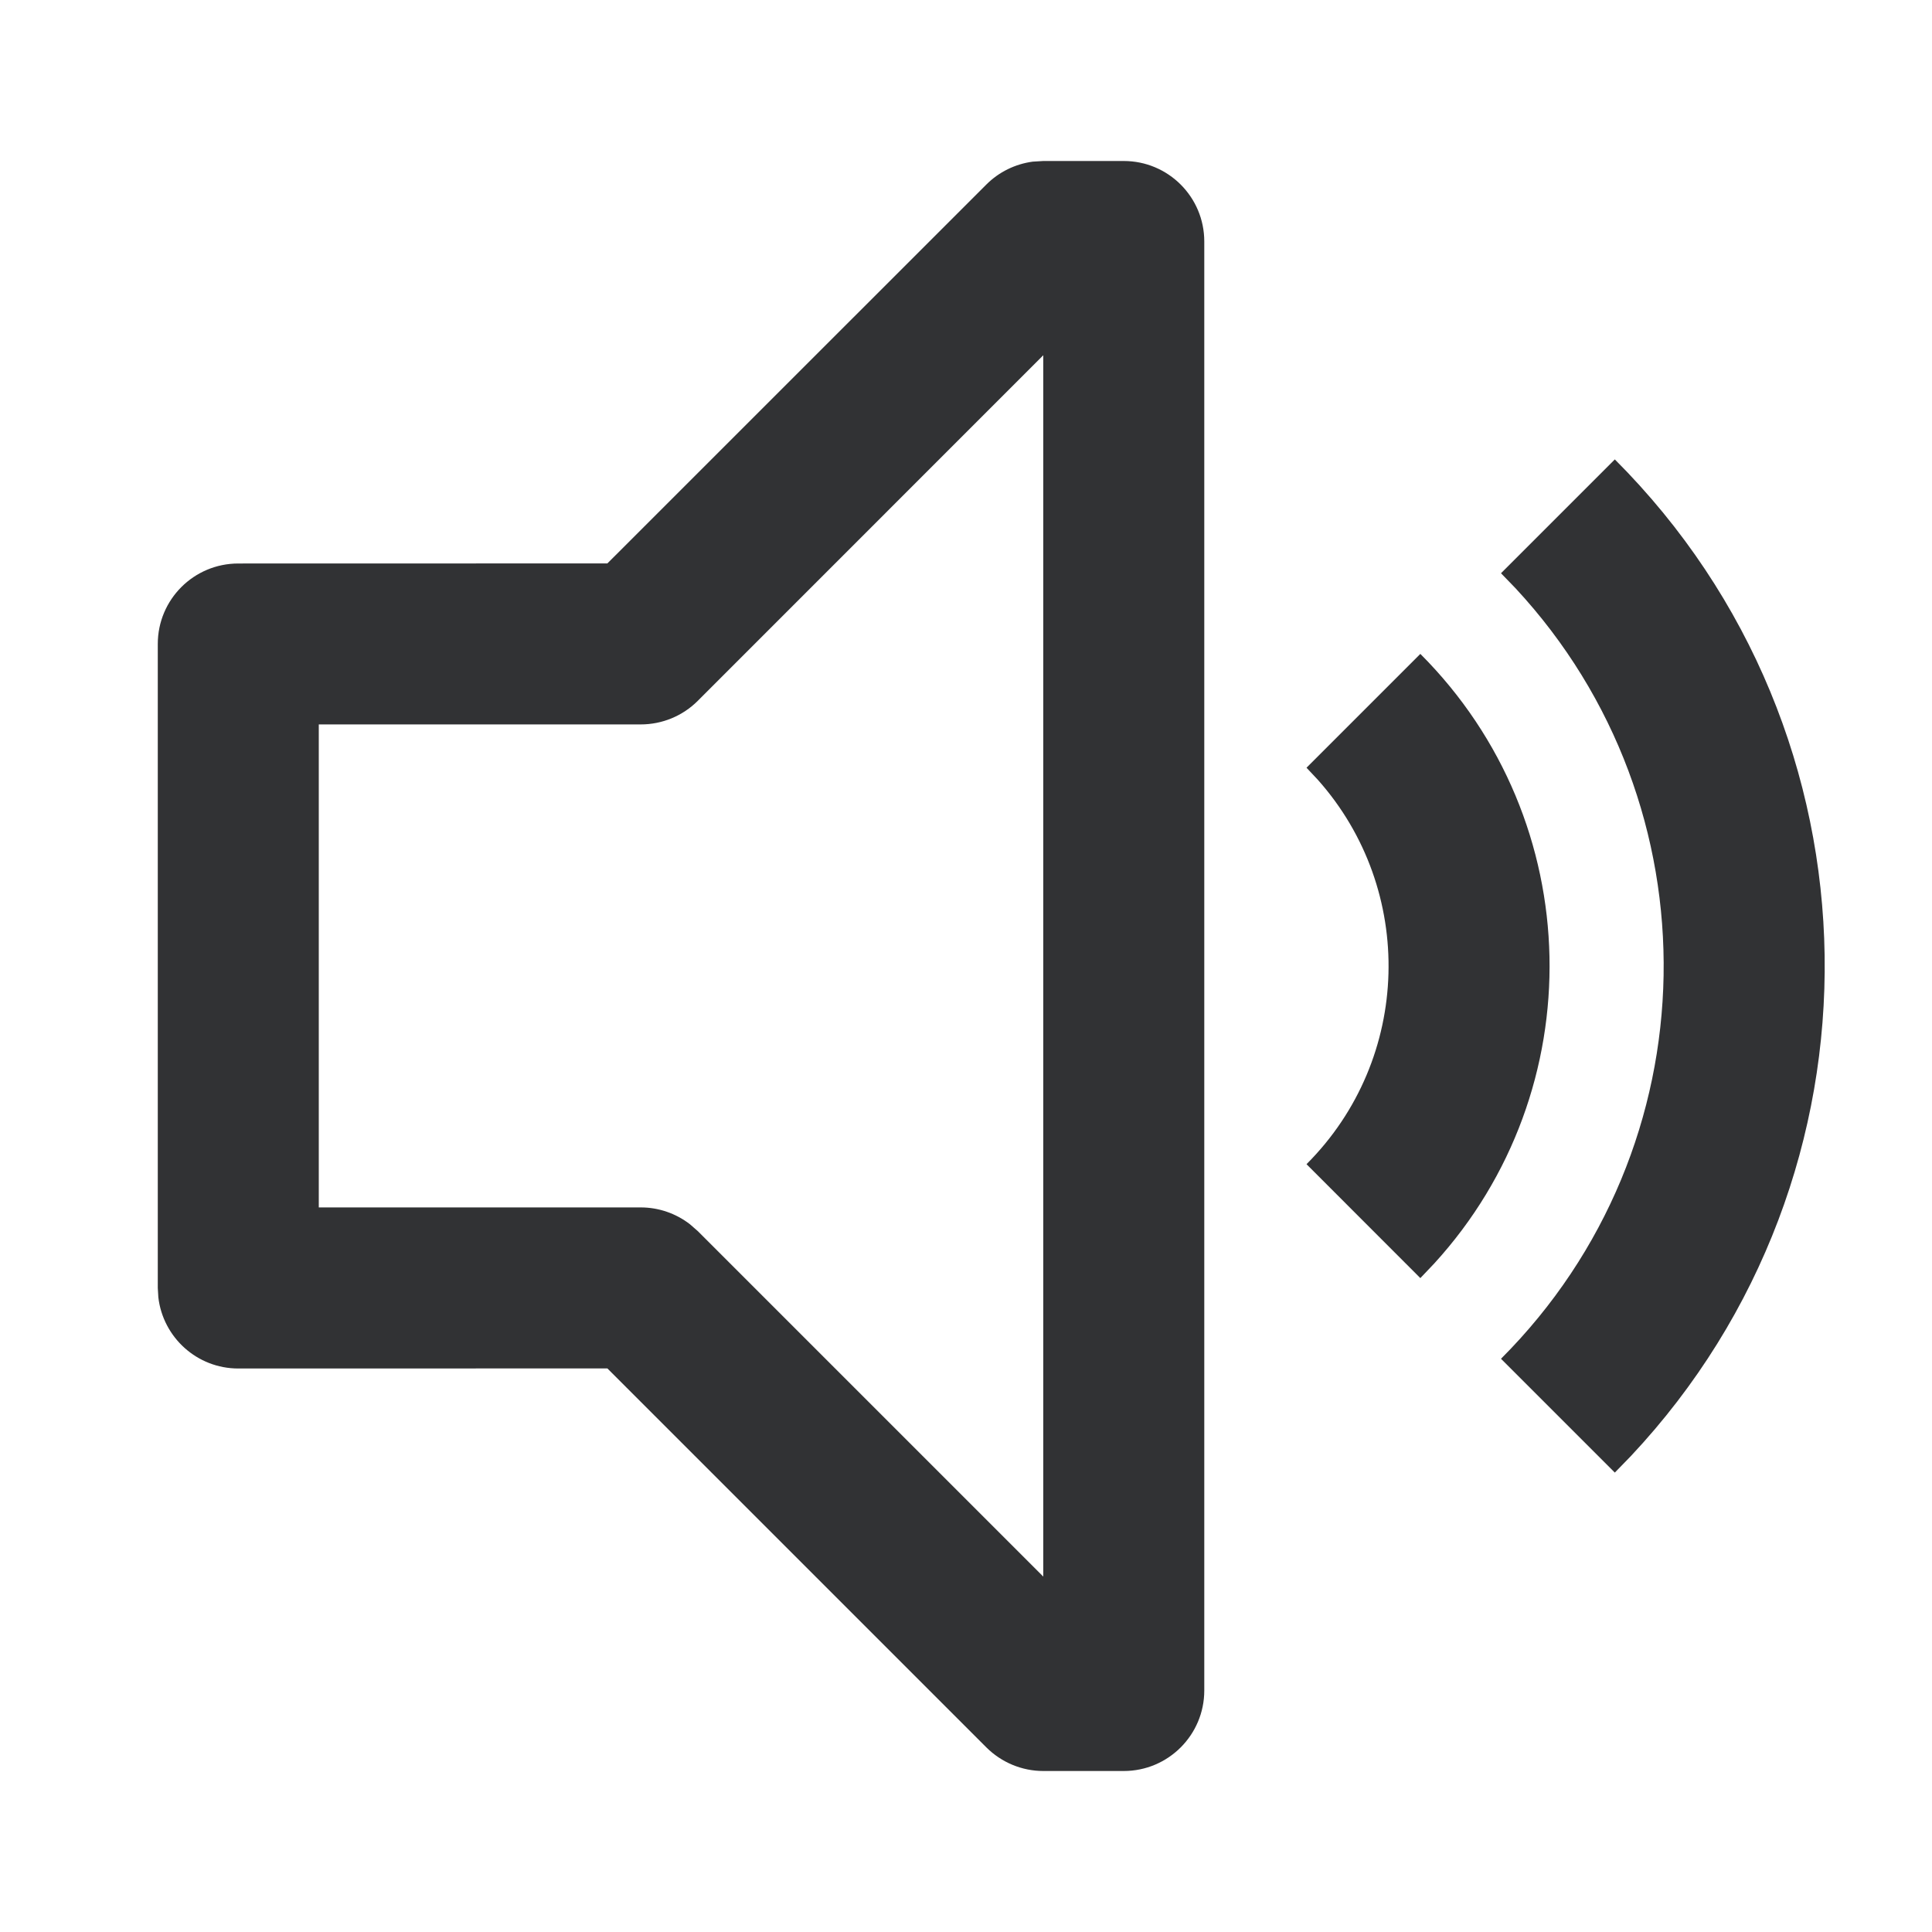
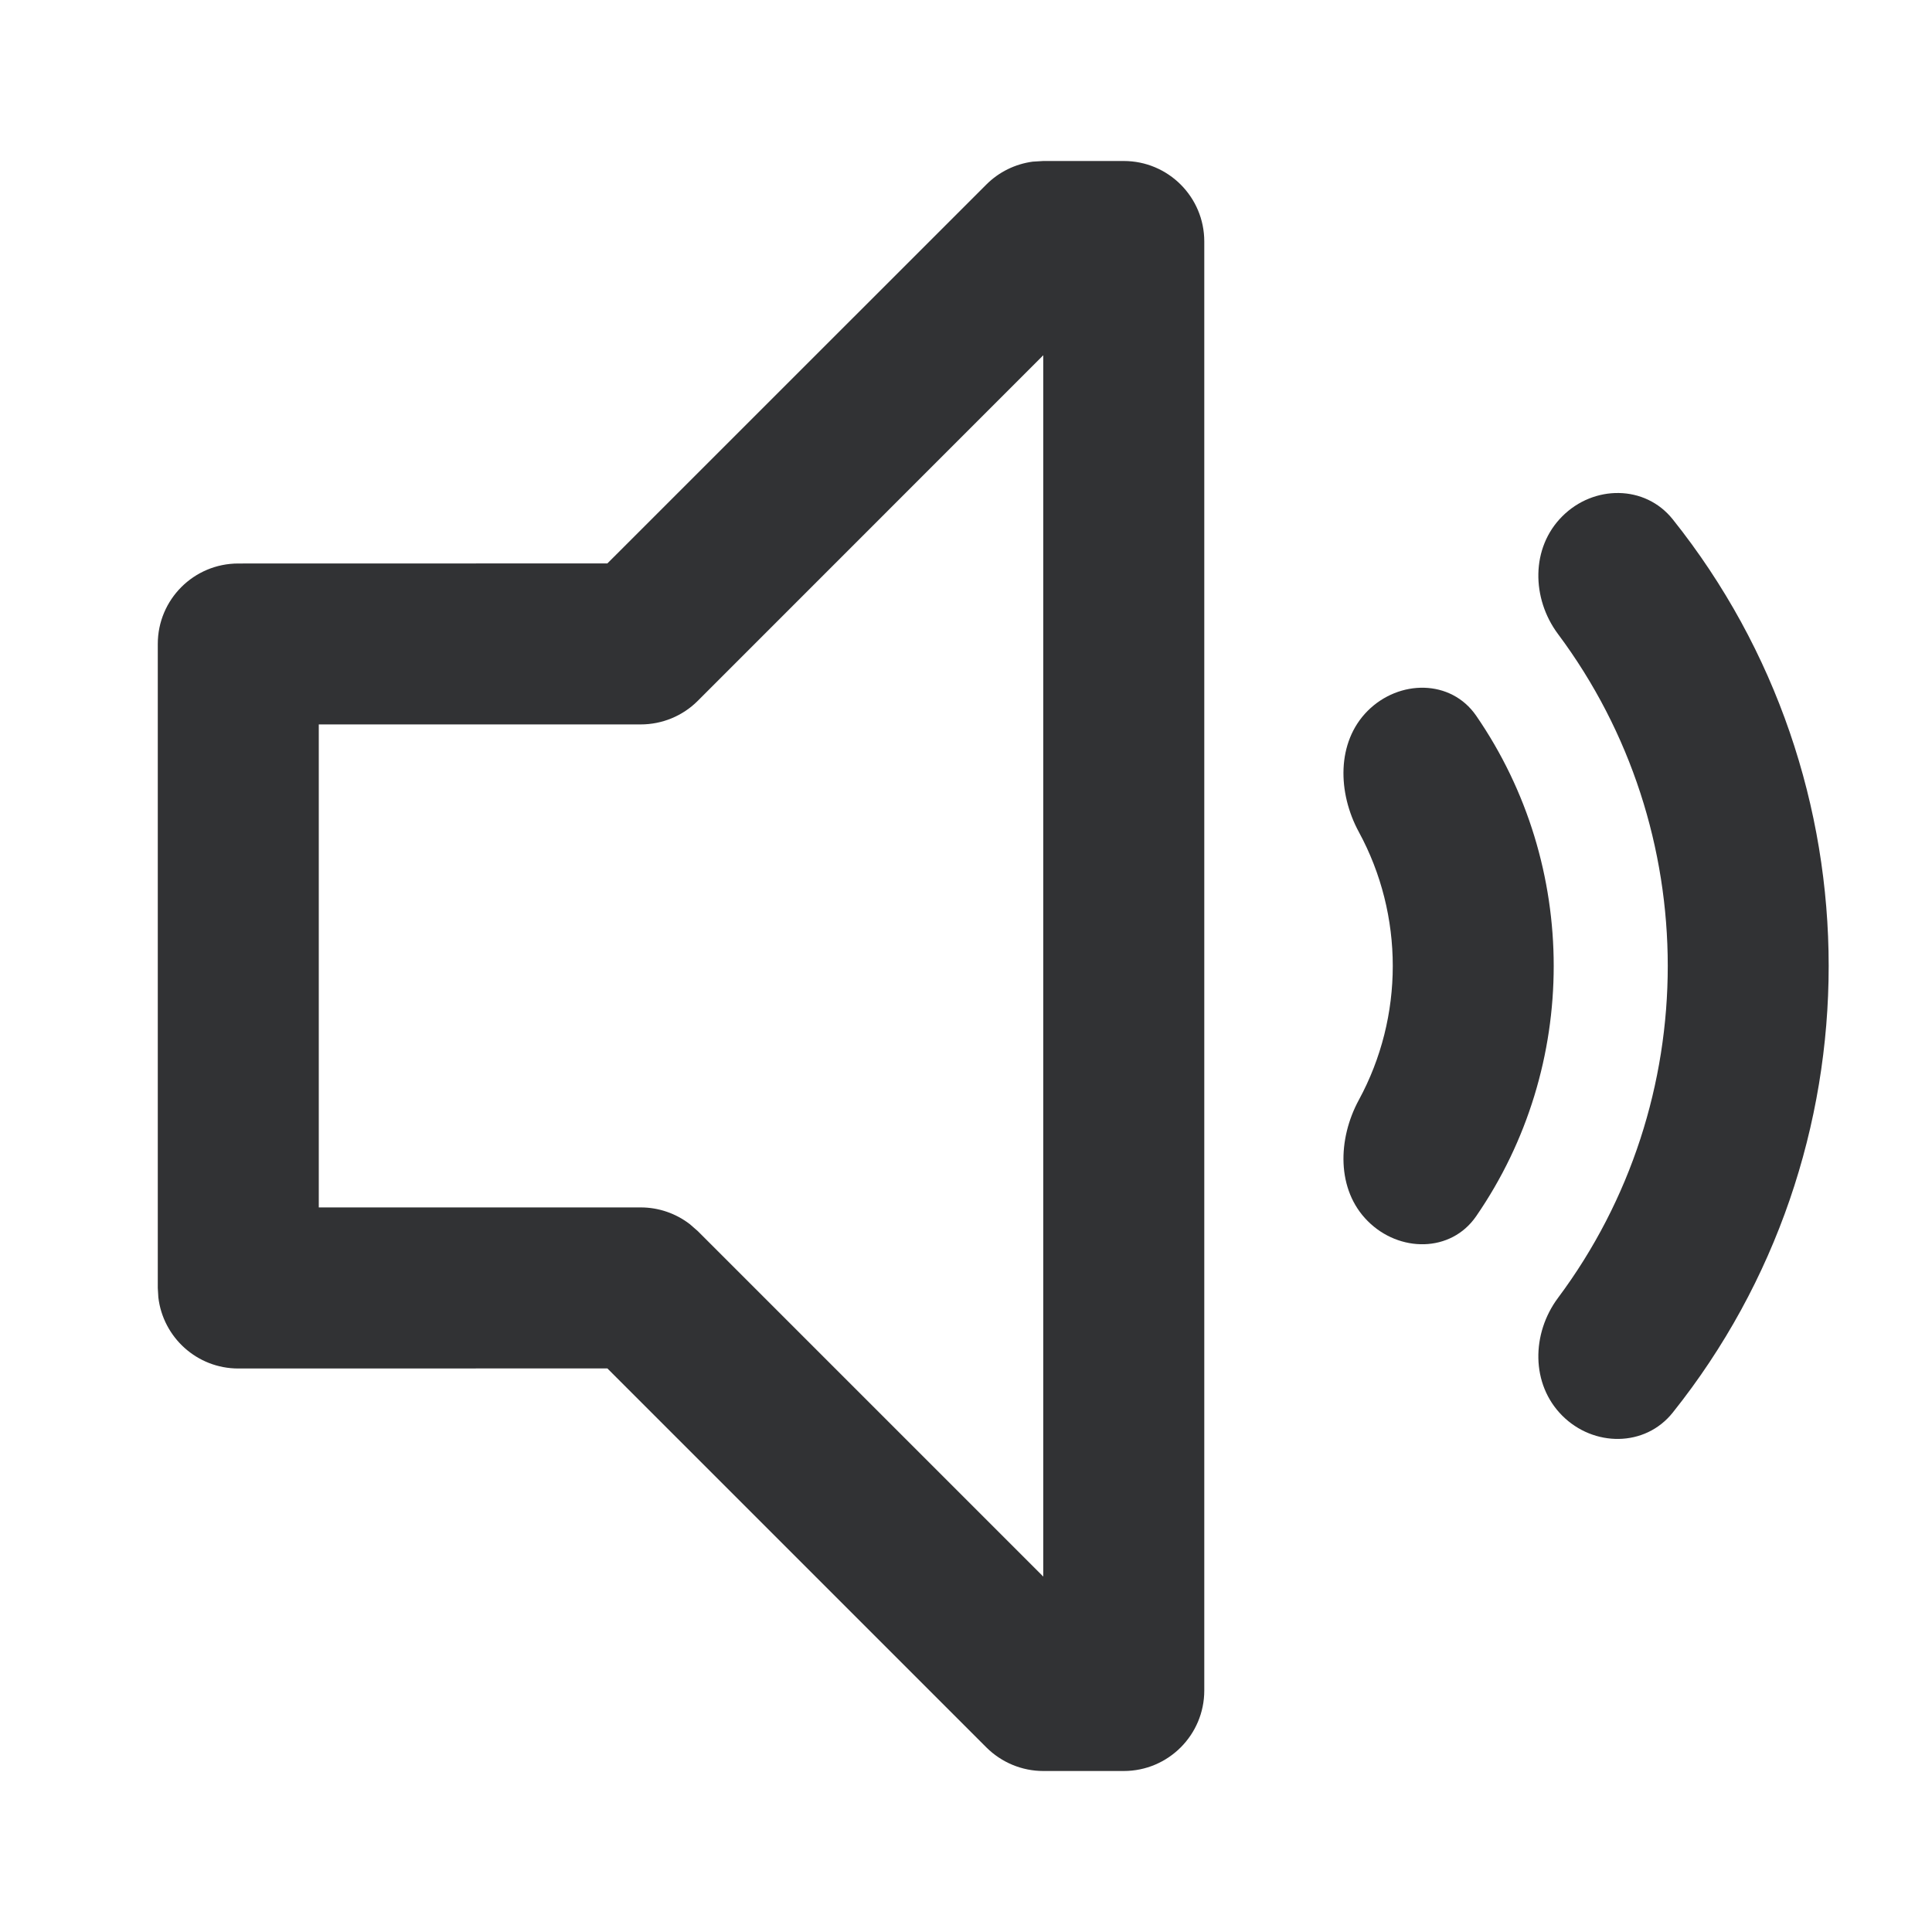
<svg xmlns="http://www.w3.org/2000/svg" width="24" height="24" viewBox="0 0 24 24" fill="none">
-   <path fill-rule="evenodd" clip-rule="evenodd" d="M12.96 2L12.829 2.008C12.612 2.037 12.409 2.136 12.253 2.292L7.545 6.999L2.96 7C2.408 7 1.96 7.447 1.96 8V15.999L1.967 16.116C2.025 16.613 2.447 17 2.96 17L7.545 16.999L12.253 21.707C12.441 21.894 12.695 22 12.96 22H13.96C14.512 22 14.96 21.552 14.96 21V3C14.96 2.447 14.512 2 13.96 2H12.96ZM12.96 4.413V19.585L8.667 15.292L8.568 15.206C8.395 15.073 8.181 14.999 7.96 14.999L3.96 14.999V8.999L7.96 8.999C8.225 8.999 8.48 8.894 8.667 8.707L12.96 4.413ZM20.06 5.707C23.468 9.114 23.535 14.597 20.261 18.086L20.06 18.293L18.646 16.879C21.279 14.245 21.339 10.013 18.826 7.307L18.646 7.121L20.06 5.707ZM17.644 8.123C19.725 10.204 19.783 13.544 17.817 15.695L17.644 15.877L16.23 14.462C17.541 13.151 17.587 11.053 16.37 9.686L16.23 9.537L17.644 8.123Z" fill="#313234" />
+   <path fill-rule="evenodd" clip-rule="evenodd" d="M12.96 2L12.829 2.008C12.612 2.037 12.409 2.136 12.253 2.292L7.545 6.999L2.96 7C2.408 7 1.96 7.447 1.96 8V15.999L1.967 16.116C2.025 16.613 2.447 17 2.96 17L7.545 16.999L12.253 21.707C12.441 21.894 12.695 22 12.96 22H13.96C14.512 22 14.96 21.552 14.96 21V3C14.96 2.447 14.512 2 13.96 2H12.96ZM12.96 4.413V19.585L8.667 15.292L8.568 15.206C8.395 15.073 8.181 14.999 7.96 14.999L3.96 14.999V8.999L7.96 8.999C8.225 8.999 8.48 8.894 8.667 8.707L12.96 4.413ZM19.407 6.414C19.797 6.023 20.436 6.02 20.78 6.452C23.362 9.685 23.362 14.314 20.78 17.547C20.436 17.979 19.797 17.976 19.407 17.586C19.016 17.195 19.024 16.566 19.354 16.123C21.172 13.687 21.172 10.312 19.354 7.876C19.024 7.434 19.016 6.804 19.407 6.414ZM16.99 8.83C17.381 8.44 18.023 8.436 18.337 8.89C19.622 10.755 19.622 13.245 18.337 15.109C18.023 15.564 17.381 15.56 16.991 15.169C16.6 14.779 16.617 14.149 16.88 13.664C17.442 12.63 17.442 11.369 16.88 10.335C16.617 9.85 16.6 9.221 16.99 8.83Z" fill="#313234" />
</svg>
